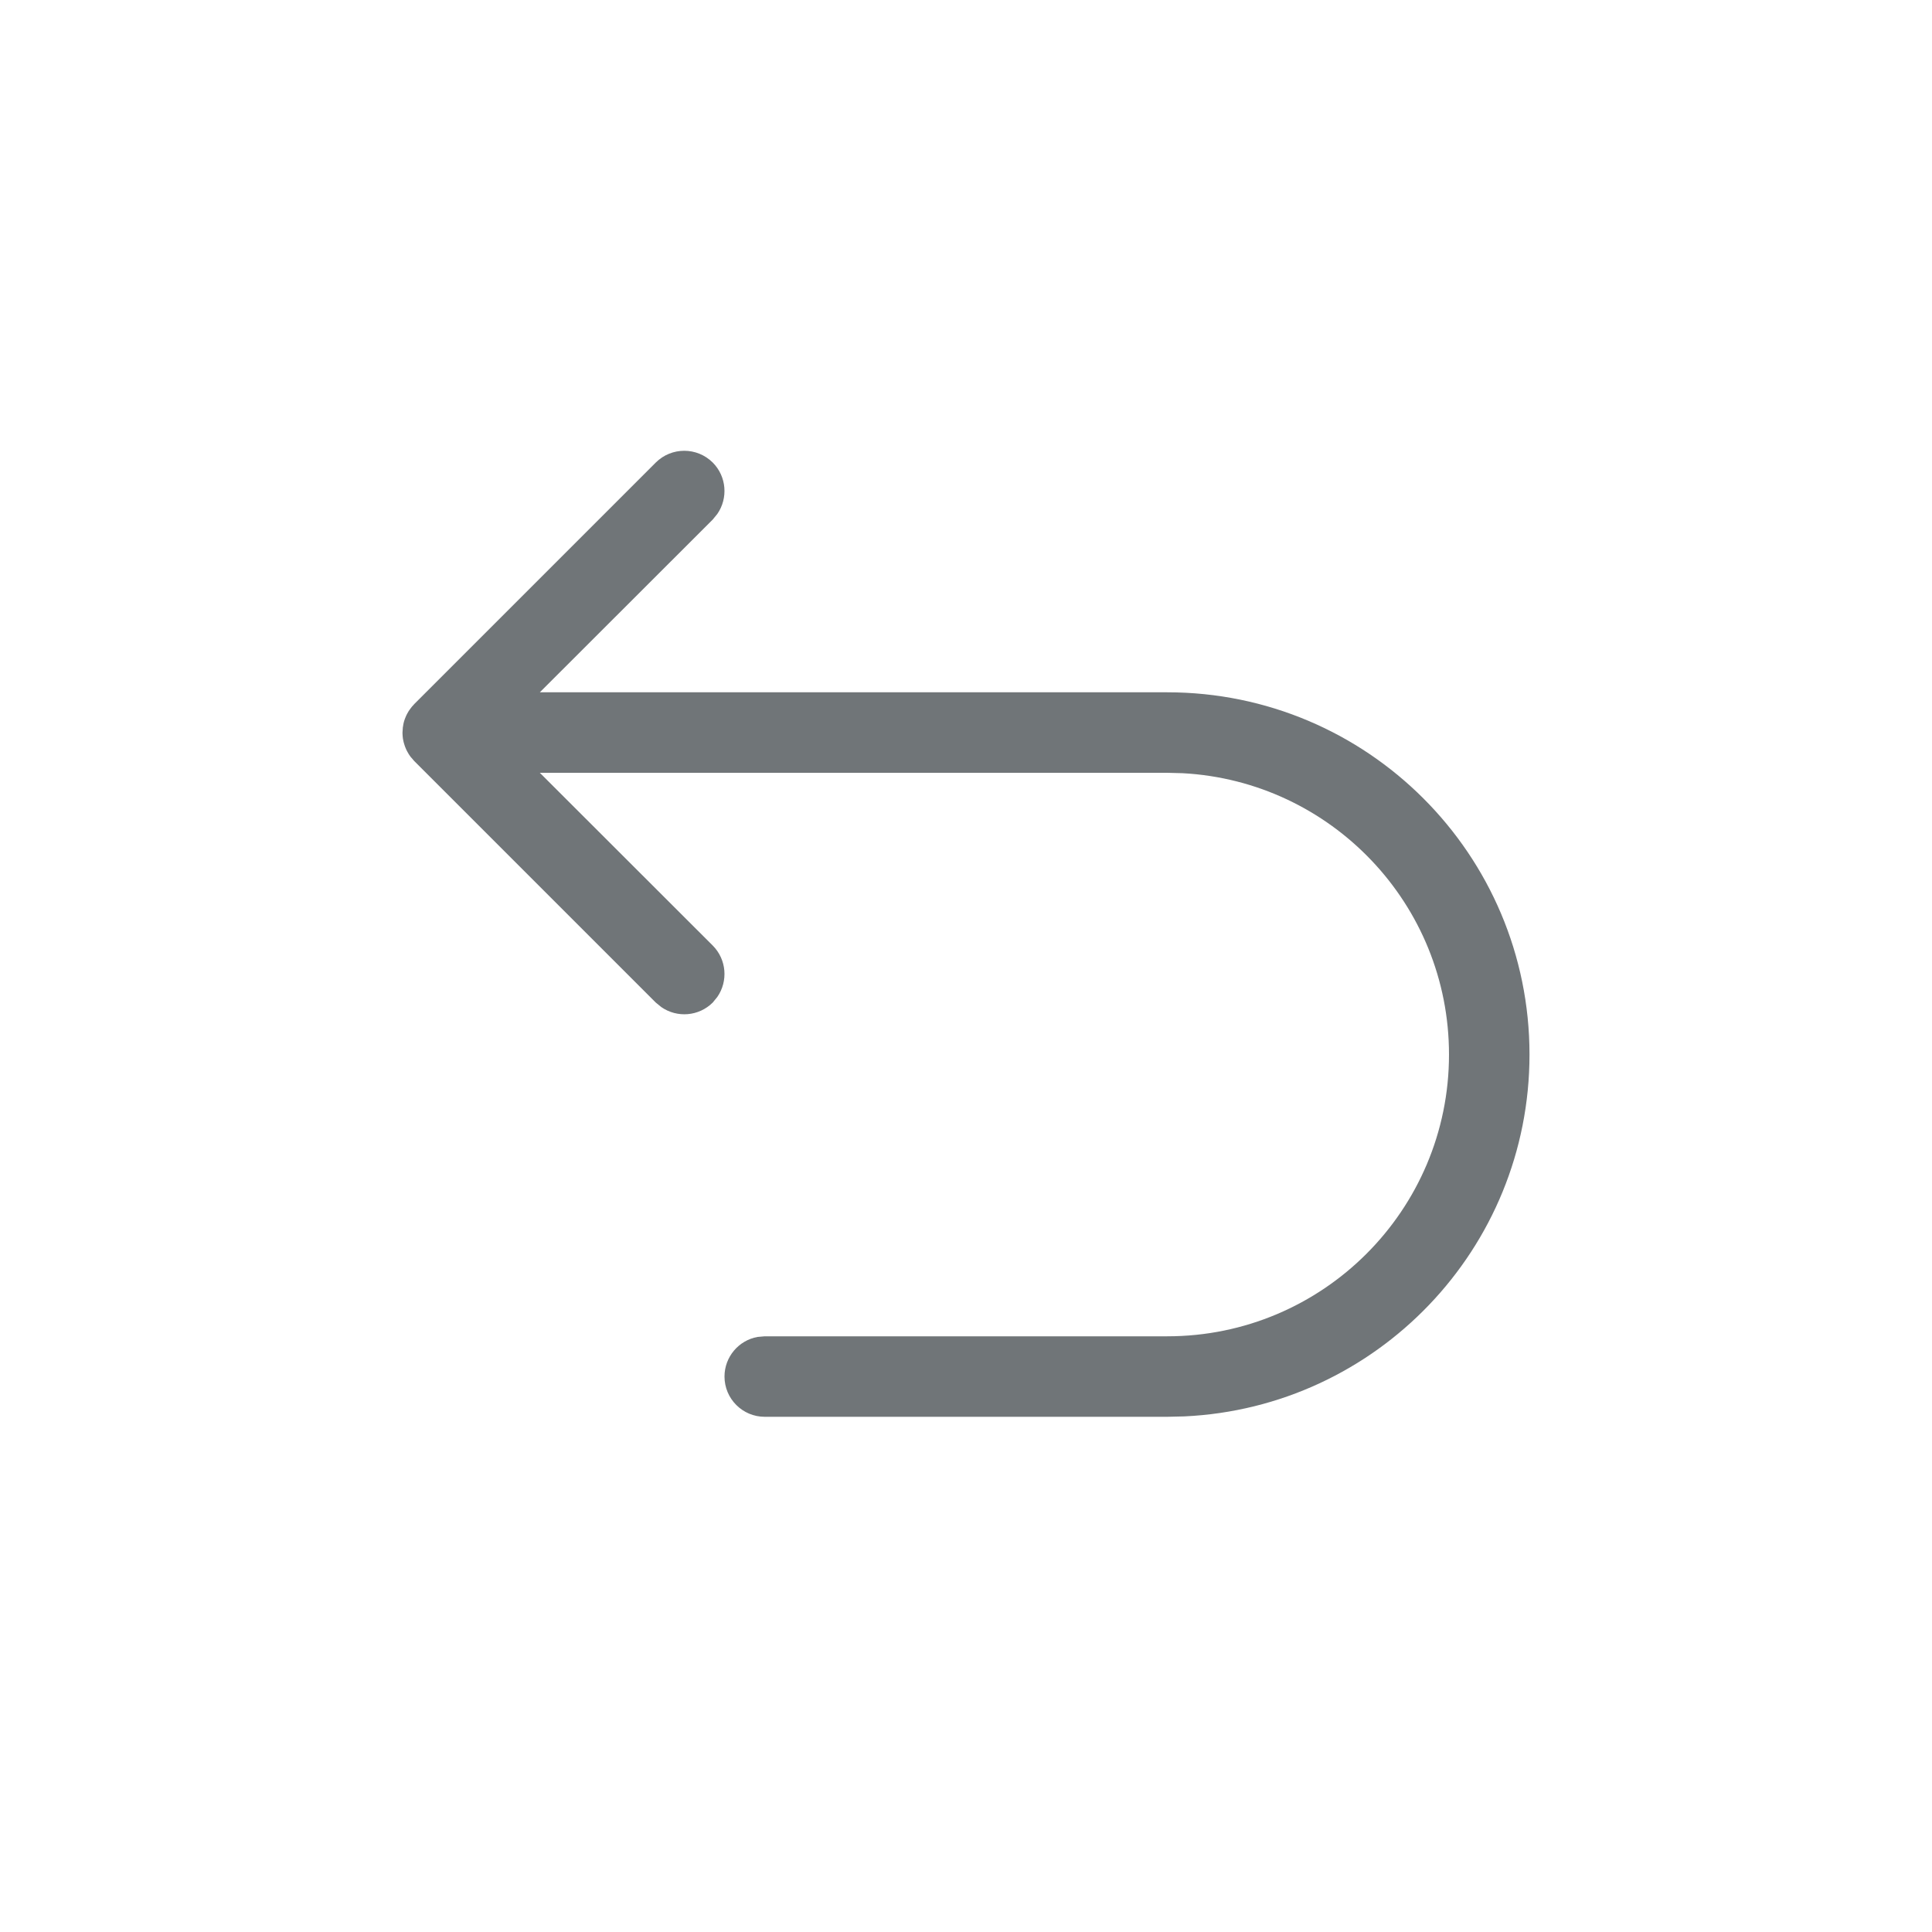
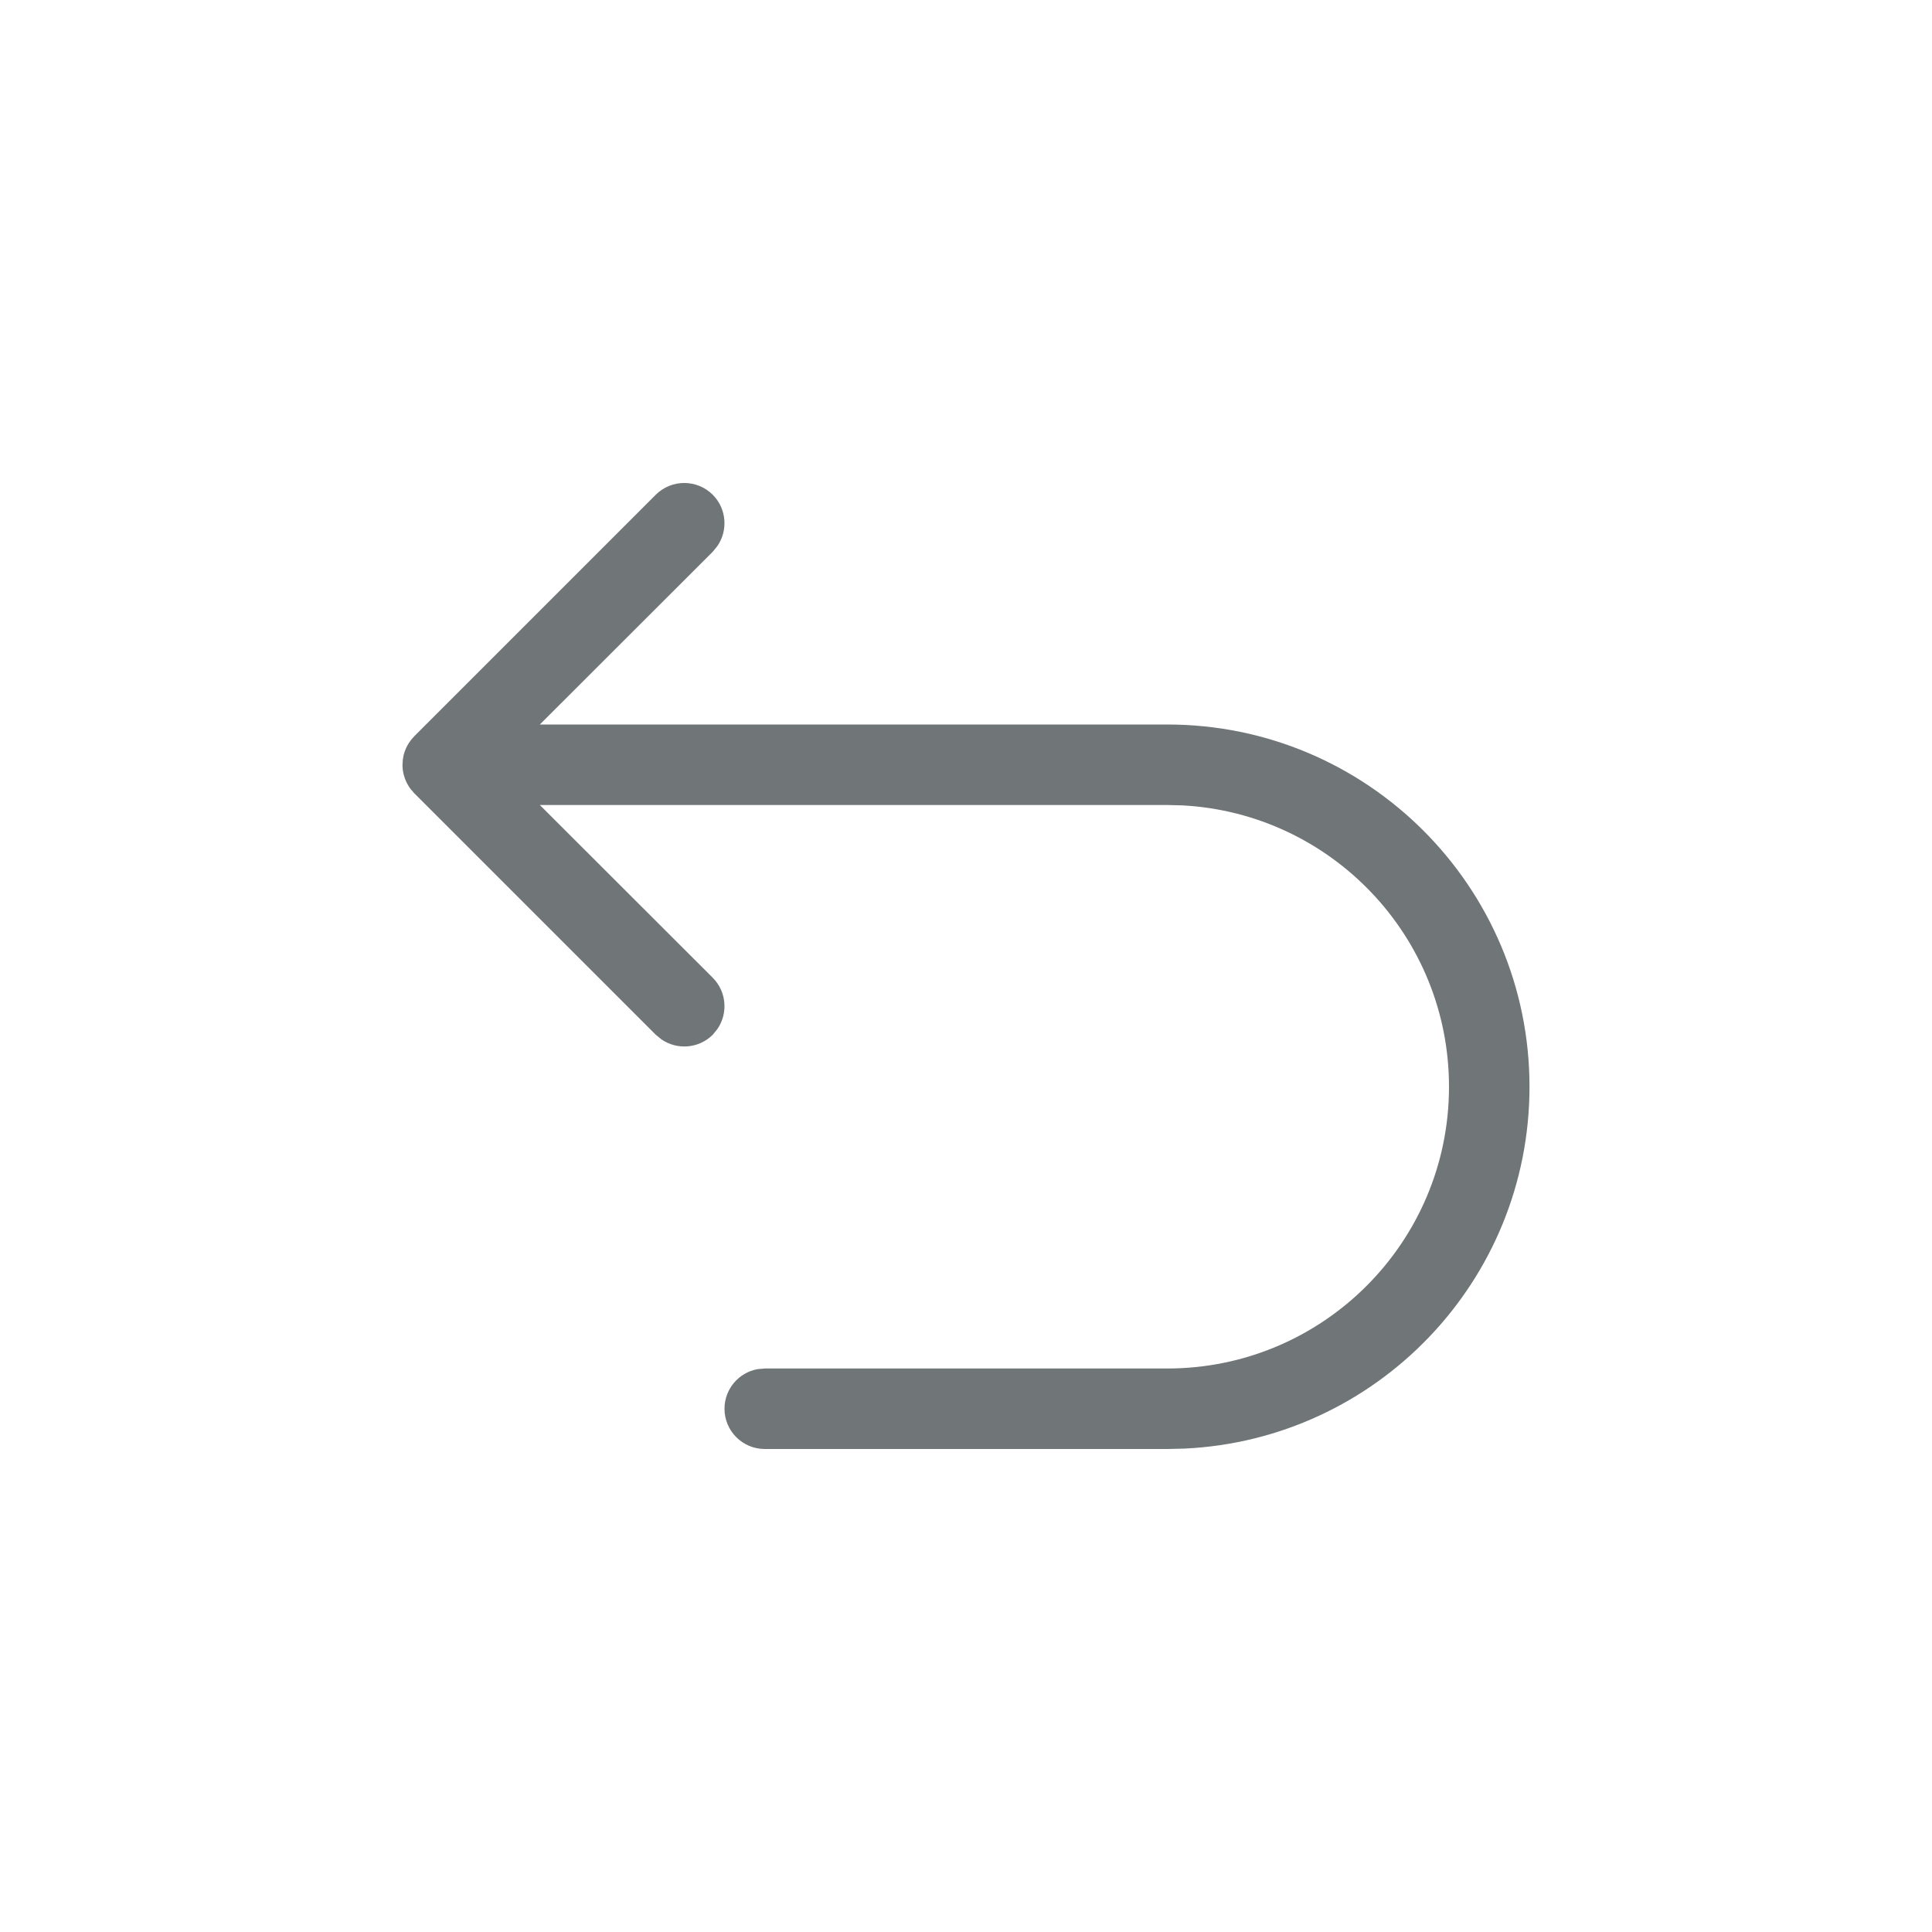
<svg xmlns="http://www.w3.org/2000/svg" width="24" height="24" viewBox="0 0 24 24">
-   <path fill="#707578" fill-rule="evenodd" d="M8.854,11.746 C9.027,11.92 9.046,12.189 8.911,12.384 L8.854,12.454 C8.68,12.627 8.411,12.646 8.216,12.511 L8.146,12.454 L5.146,9.454 L5.135,9.441 C5.123,9.429 5.112,9.416 5.102,9.402 L5.146,9.454 C5.12,9.427 5.096,9.398 5.077,9.367 C5.07,9.356 5.063,9.344 5.057,9.332 C5.05,9.318 5.043,9.305 5.038,9.291 C5.032,9.277 5.027,9.263 5.023,9.249 C5.018,9.234 5.014,9.22 5.011,9.205 C5.009,9.195 5.007,9.185 5.005,9.174 C5.002,9.153 5.001,9.132 5,9.112 C5,9.108 5,9.104 5,9.1 L5,9.089 C5.001,9.068 5.002,9.047 5.005,9.026 L5,9.1 C5,9.064 5.004,9.029 5.011,8.995 C5.014,8.98 5.018,8.964 5.023,8.949 C5.028,8.935 5.032,8.922 5.038,8.909 C5.043,8.895 5.05,8.882 5.057,8.868 C5.063,8.856 5.07,8.844 5.077,8.833 C5.081,8.827 5.085,8.821 5.089,8.816 L5.102,8.798 C5.112,8.784 5.123,8.771 5.135,8.759 L5.146,8.746 L8.146,5.746 C8.342,5.551 8.658,5.551 8.854,5.746 C9.027,5.92 9.046,6.189 8.911,6.384 L8.854,6.454 L6.706,8.6 L14.5,8.6 C16.985,8.6 19,10.615 19,13.1 C19,15.514 17.099,17.484 14.712,17.595 L14.5,17.6 L9.5,17.6 C9.224,17.6 9,17.376 9,17.1 C9,16.855 9.177,16.65 9.41,16.608 L9.5,16.6 L14.5,16.6 C16.433,16.6 18,15.033 18,13.1 C18,11.231 16.536,9.705 14.692,9.605 L14.5,9.6 L6.706,9.6 L8.854,11.746 Z" />
+   <path fill="#707578" fill-rule="evenodd" d="M8.854,12.146 C9.027,12.32 9.046,12.589 8.911,12.784 L8.854,12.854 C8.68,13.027 8.411,13.046 8.216,12.911 L8.146,12.854 L5.146,9.854 L5.135,9.841 C5.123,9.829 5.112,9.816 5.102,9.802 L5.146,9.854 C5.12,9.827 5.096,9.798 5.077,9.767 C5.07,9.756 5.063,9.744 5.057,9.732 C5.05,9.718 5.043,9.705 5.038,9.691 C5.032,9.677 5.027,9.663 5.023,9.649 C5.018,9.634 5.014,9.62 5.011,9.605 C5.009,9.595 5.007,9.585 5.005,9.574 C5.002,9.553 5.001,9.532 5,9.512 C5,9.508 5,9.504 5,9.5 L5,9.489 C5.001,9.468 5.002,9.447 5.005,9.426 L5,9.5 C5,9.464 5.004,9.429 5.011,9.395 C5.014,9.38 5.018,9.364 5.023,9.349 C5.028,9.335 5.032,9.322 5.038,9.309 C5.043,9.295 5.05,9.282 5.057,9.268 C5.063,9.256 5.07,9.244 5.077,9.233 C5.081,9.227 5.085,9.221 5.089,9.216 L5.102,9.198 C5.112,9.184 5.123,9.171 5.135,9.159 L5.146,9.146 L8.146,6.146 C8.342,5.951 8.658,5.951 8.854,6.146 C9.027,6.32 9.046,6.589 8.911,6.784 L8.854,6.854 L6.706,9 L14.5,9 C16.985,9 19,11.015 19,13.5 C19,15.914 17.099,17.884 14.712,17.995 L14.5,18 L9.5,18 C9.224,18 9,17.776 9,17.5 C9,17.255 9.177,17.05 9.41,17.008 L9.5,17 L14.5,17 C16.433,17 18,15.433 18,13.5 C18,11.631 16.536,10.105 14.692,10.005 L14.5,10 L6.706,10 L8.854,12.146 Z" />
</svg>
